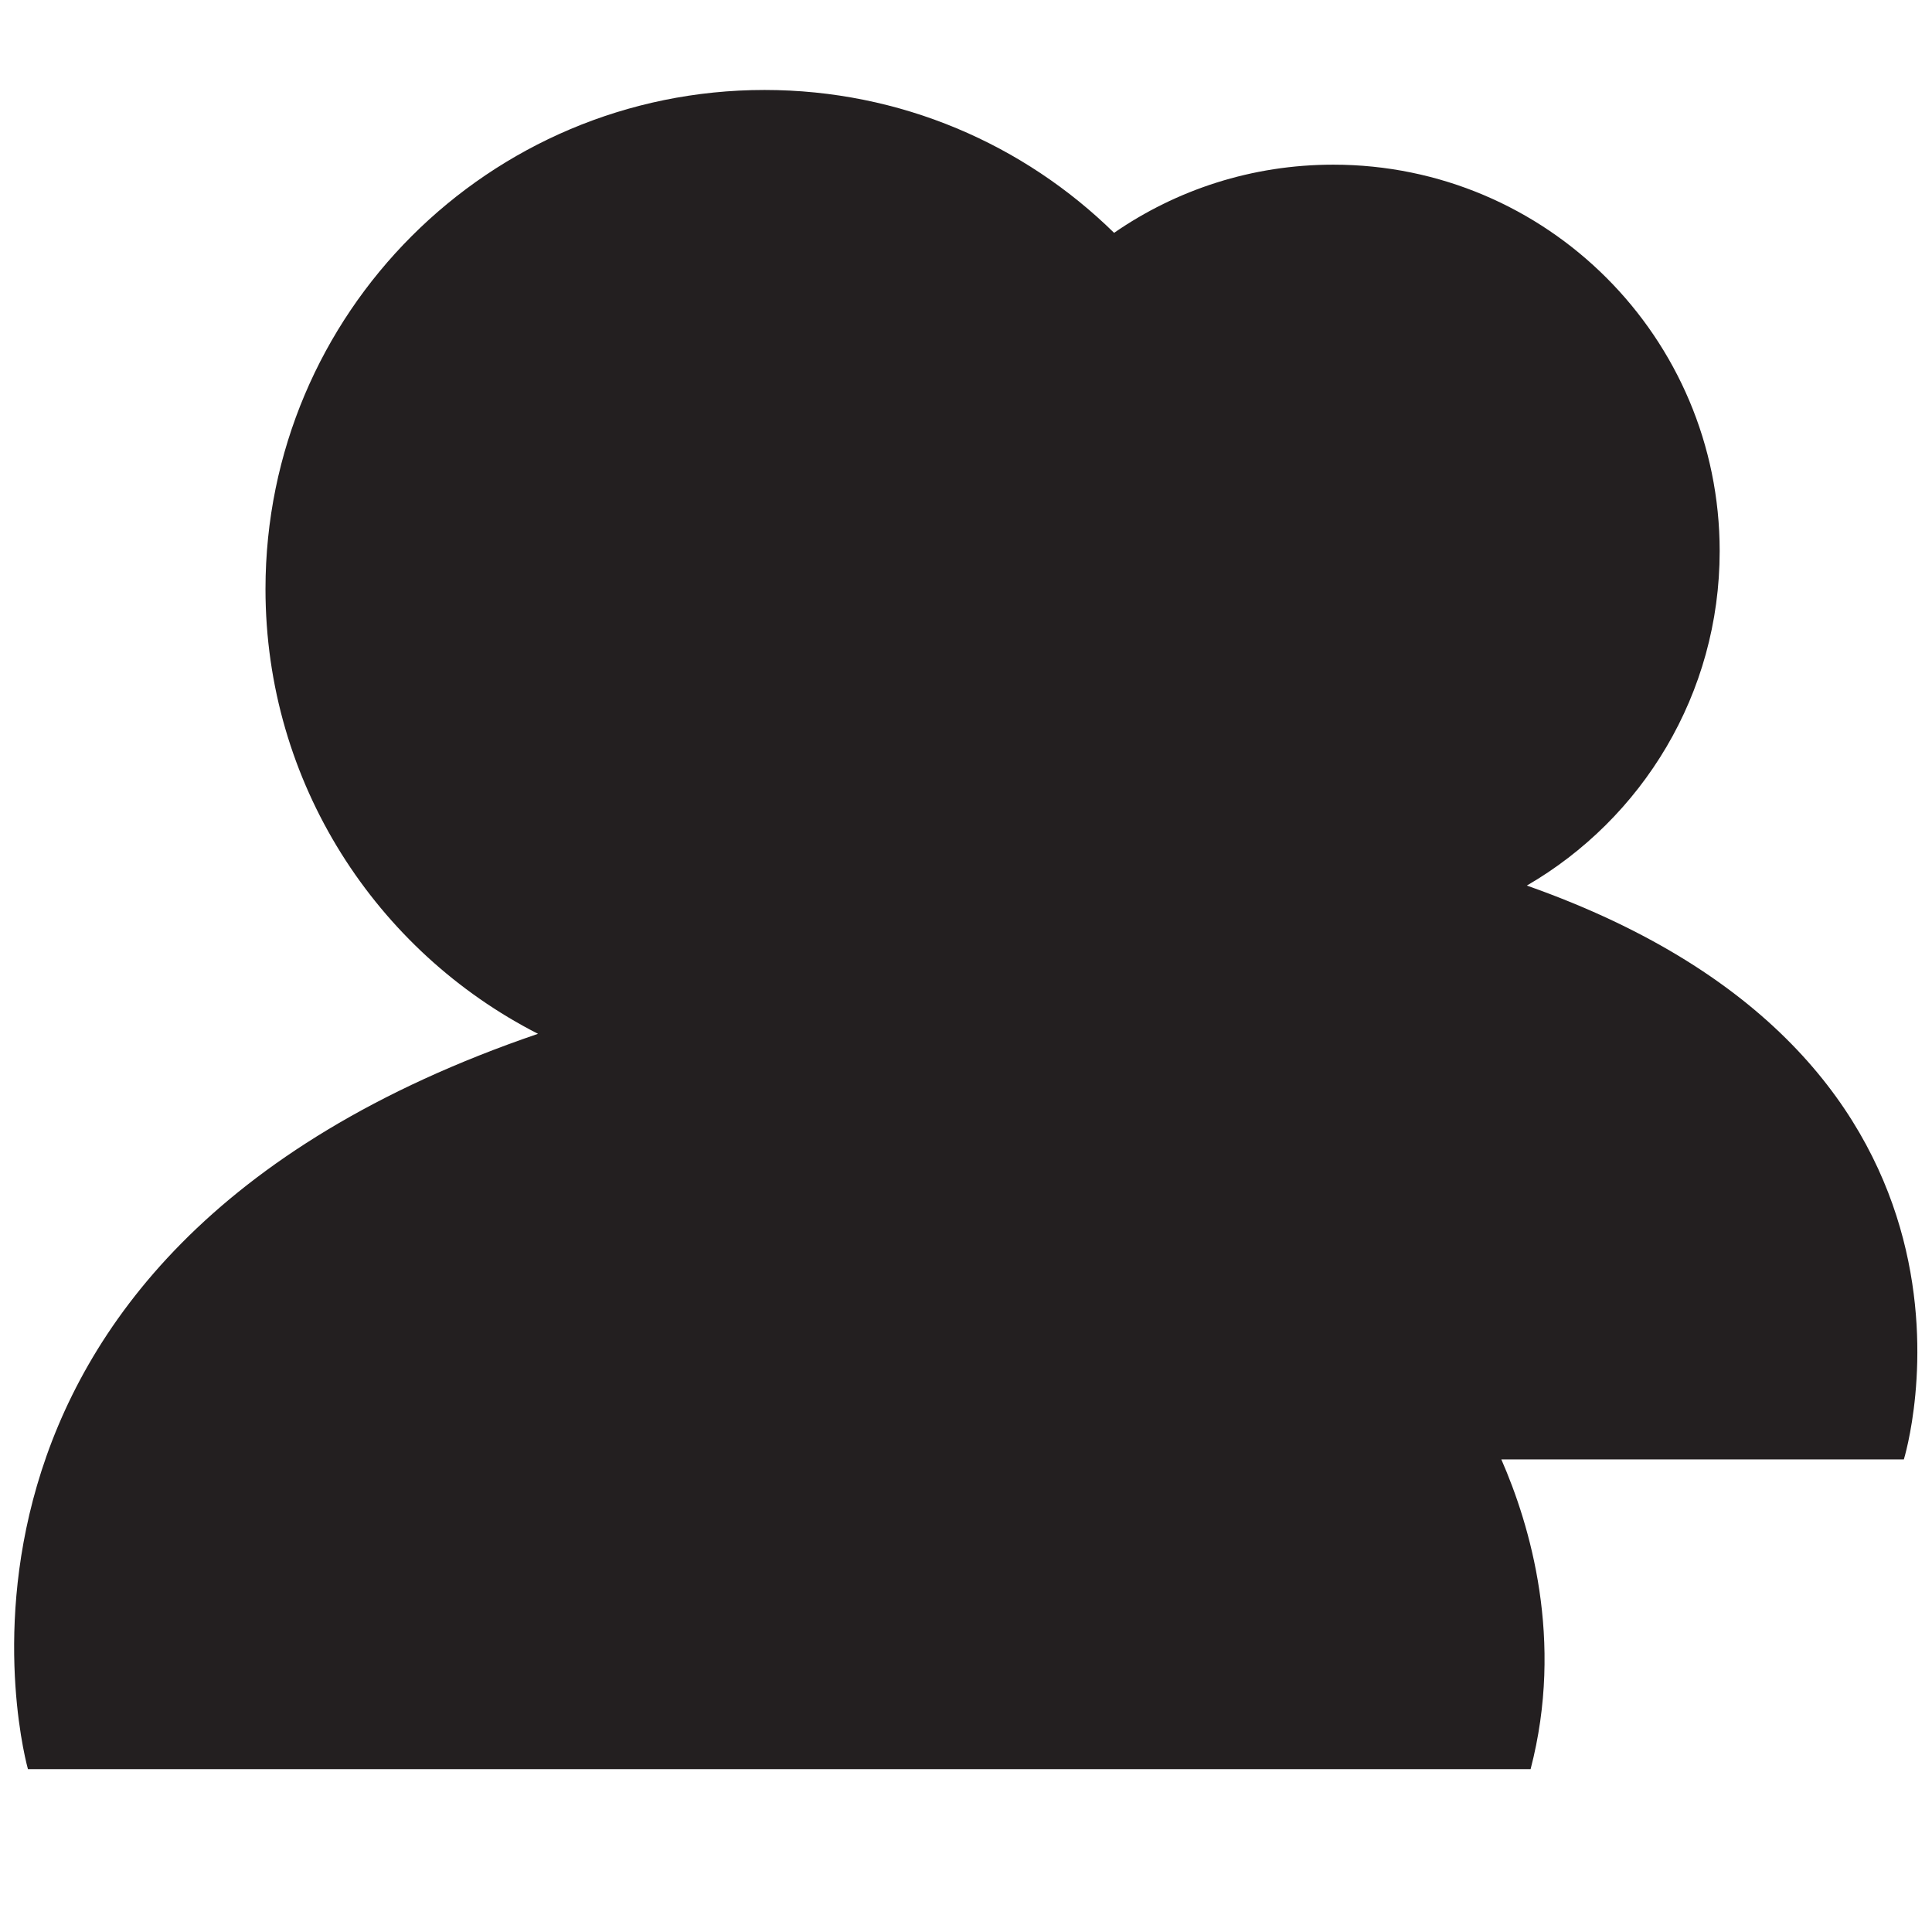
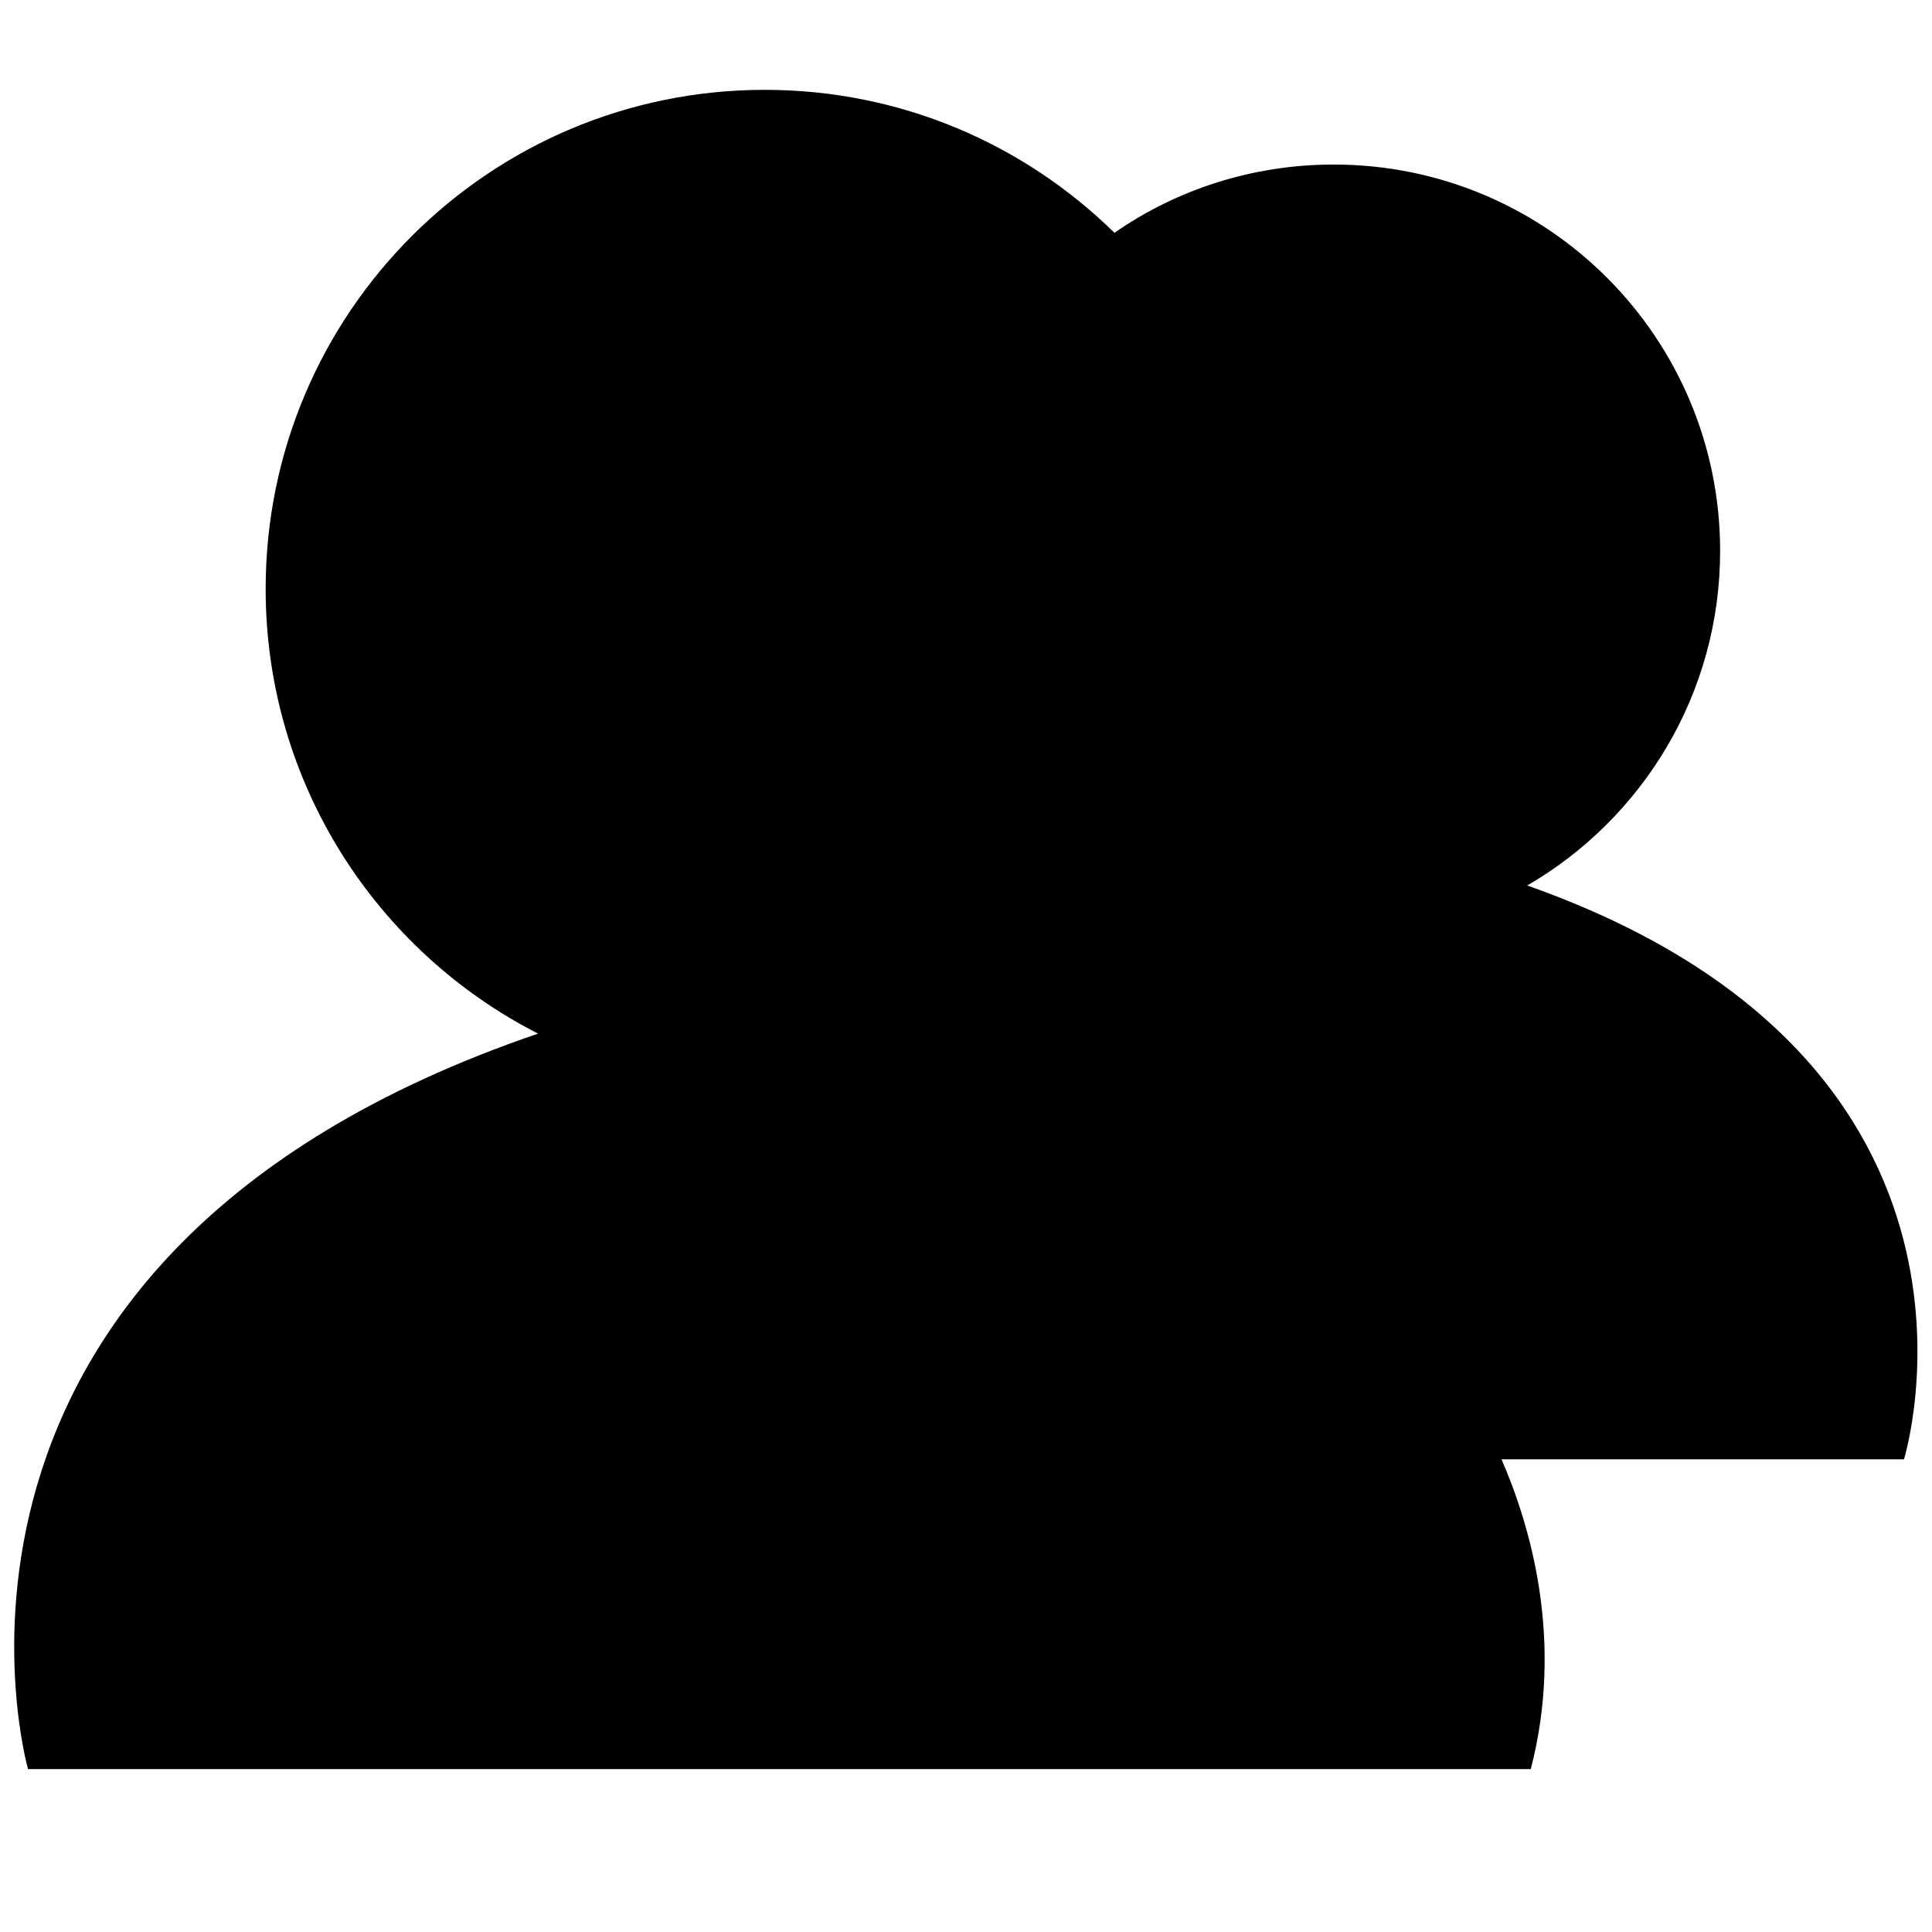
<svg xmlns="http://www.w3.org/2000/svg" version="1.1" id="Layer_1" x="0px" y="0px" viewBox="0 0 600 600" style="enable-background:new 0 0 600 600;" xml:space="preserve">
-   <style type="text/css">
- 	.st0{fill:#231F20;}
- </style>
-   <path class="st0" d="M591.26,453.23H466.25c8.93,20.4,19.55,56.09,9.09,96.2H8.68c0,0-45.29-158.88,158.4-228.37  c-50.23-25.64-84.63-77.87-84.63-138.13c0-85.6,69.39-154.99,154.98-154.99c42.28,0,80.6,16.93,108.56,44.37  c19.34-13.36,42.79-21.17,68.07-21.17c66.28,0,120,53.73,120,120c0,44.37-24.08,83.12-59.89,103.88  C629.63,329.8,591.26,453.23,591.26,453.23z" />
+   <path d="M591.3,453.2h-125c8.9,20.4,19.5,56.1,9.1,96.2H8.7c0,0-45.3-158.9,158.4-228.4c-50.2-25.6-84.6-77.9-84.6-138.1  c0-85.6,69.4-155,155-155c42.3,0,80.6,16.9,108.6,44.4c19.3-13.4,42.8-21.2,68.1-21.2c66.3,0,120,53.7,120,120  c0,44.4-24.1,83.1-59.9,103.9C629.6,329.8,591.3,453.2,591.3,453.2z" />
</svg>
